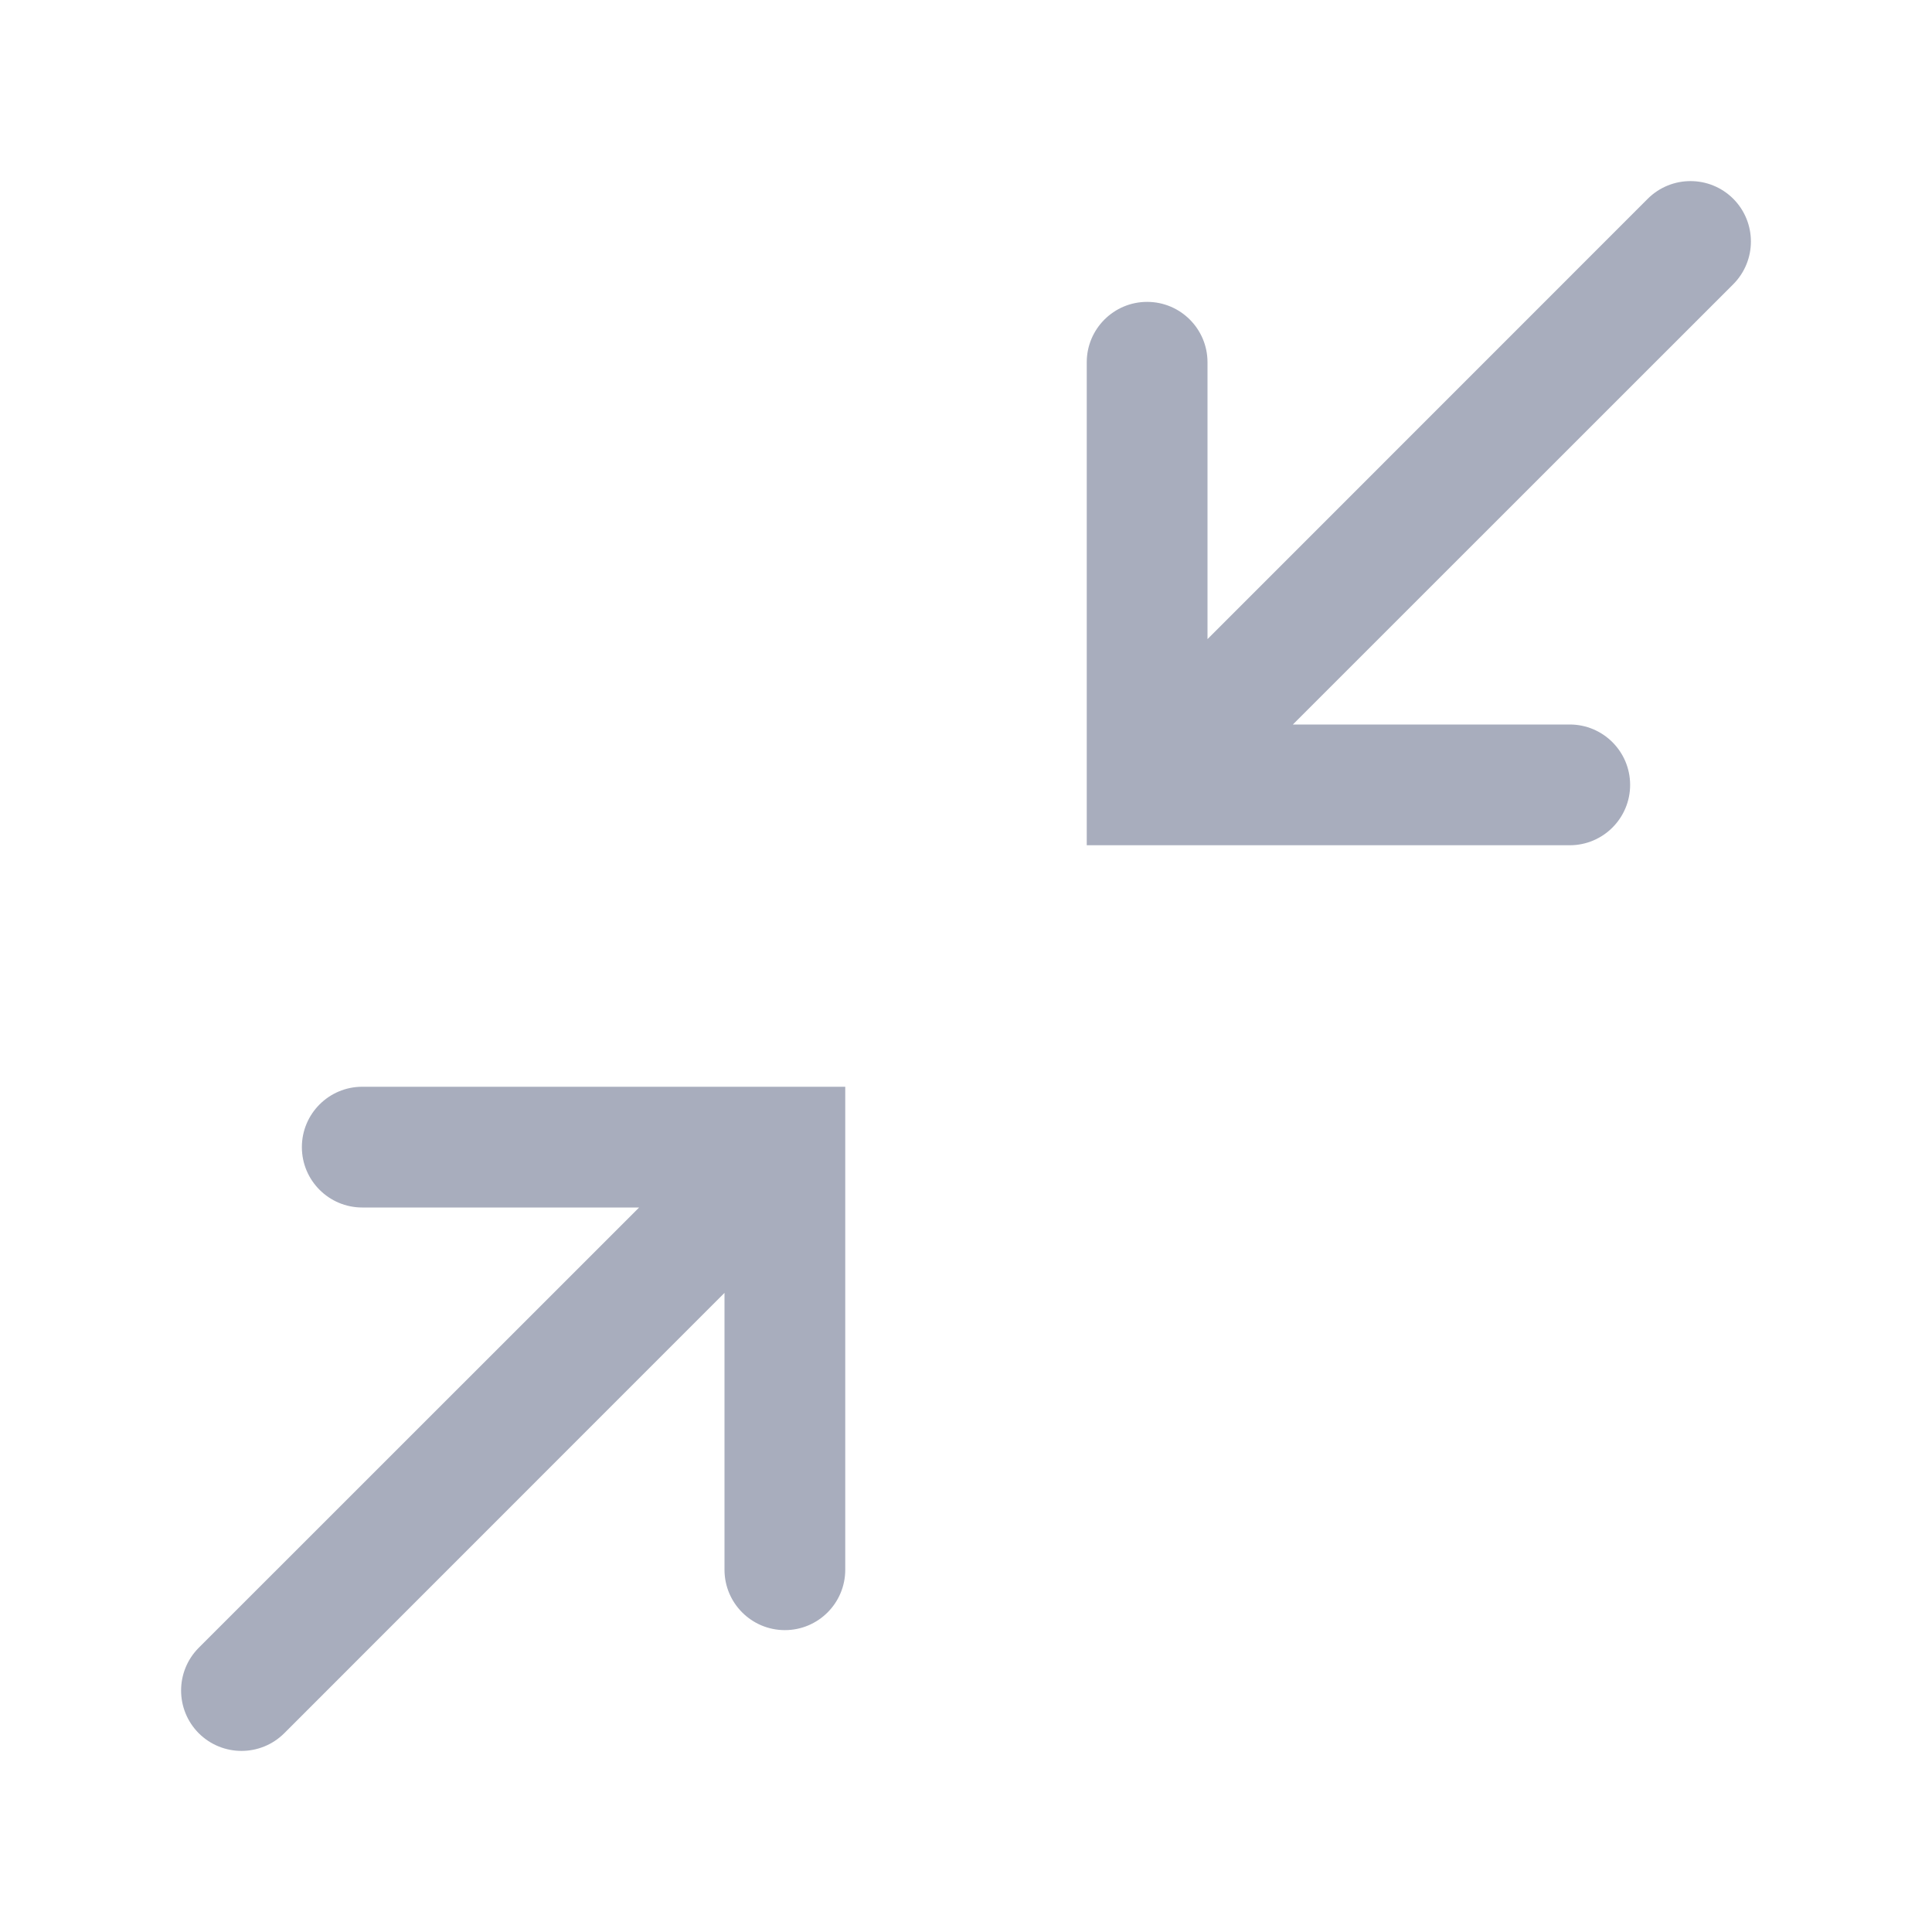
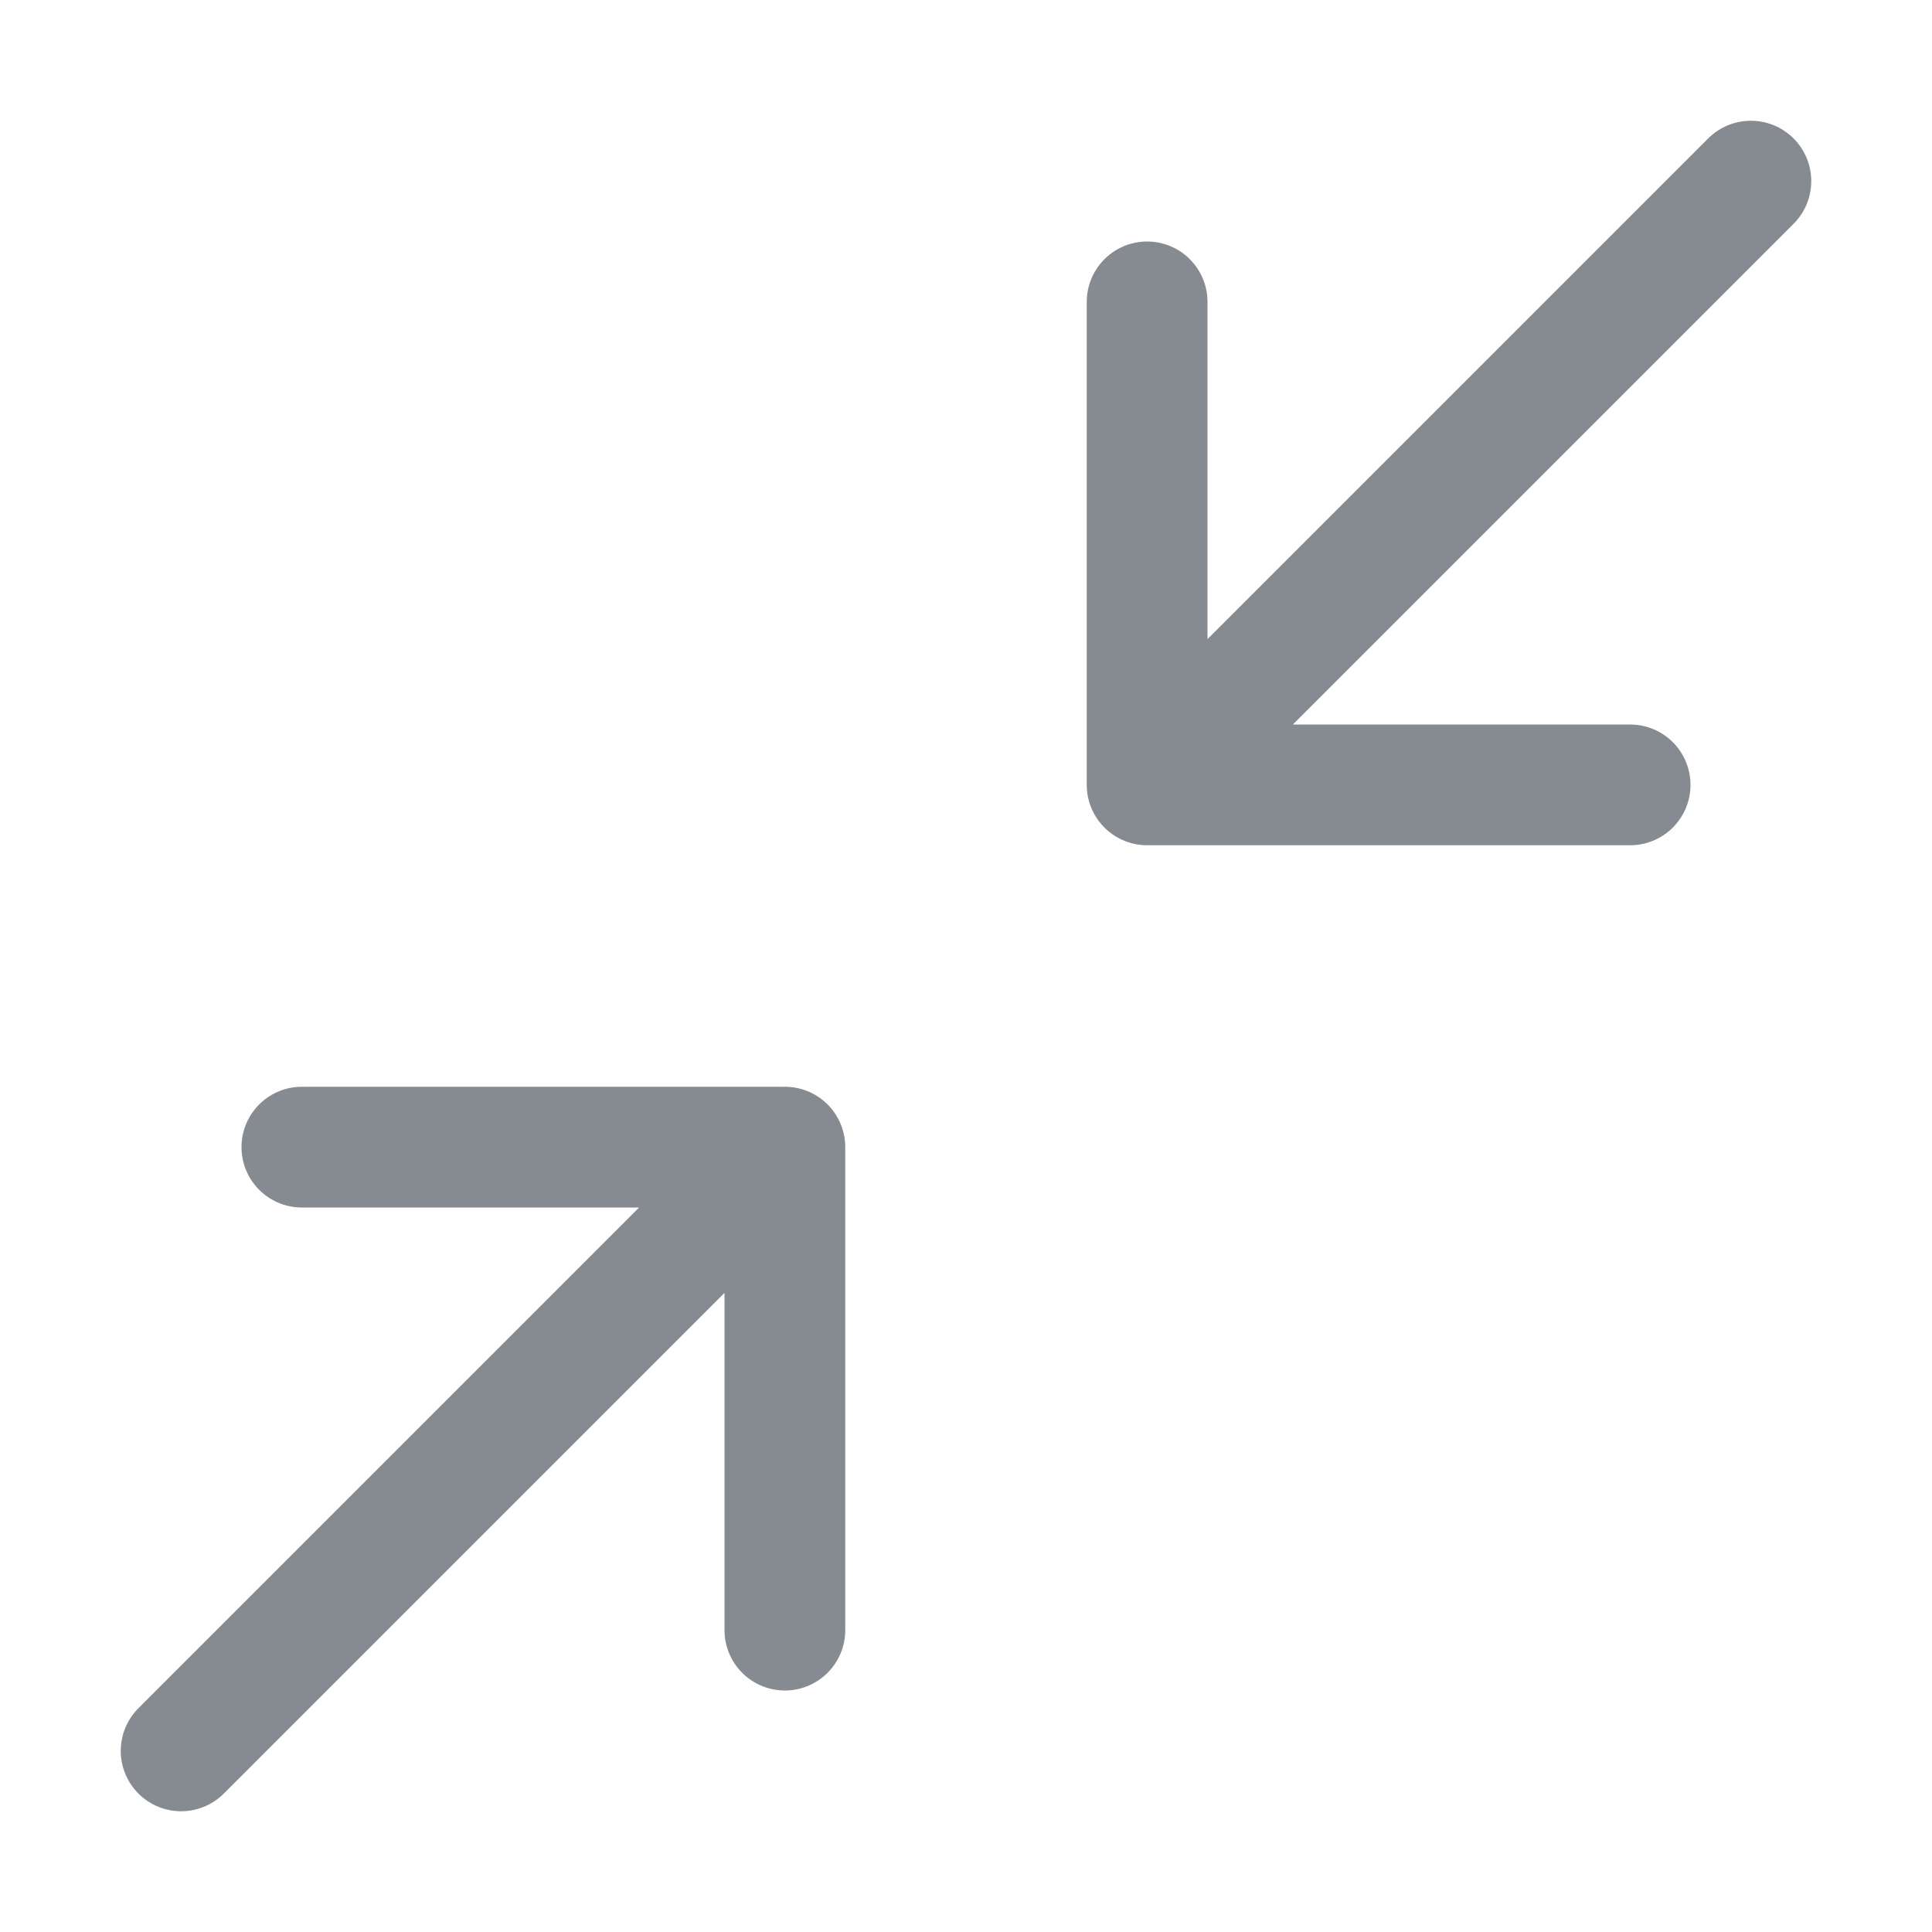
<svg xmlns="http://www.w3.org/2000/svg" width="16" height="16" viewBox="0 0 16 16" fill="none">
-   <path fill-rule="evenodd" clip-rule="evenodd" d="M14.354 2.354C14.549 2.158 14.549 1.842 14.354 1.646C14.158 1.451 13.842 1.451 13.646 1.646L10 5.293V3C10 2.724 9.776 2.5 9.5 2.5C9.224 2.5 9 2.724 9 3L9 6.5V7H9.5H13C13.276 7 13.5 6.776 13.5 6.5C13.5 6.224 13.276 6 13 6H10.707L14.354 2.354ZM1.646 13.646C1.451 13.842 1.451 14.158 1.646 14.354C1.842 14.549 2.158 14.549 2.354 14.354L6 10.707L6 13C6 13.276 6.224 13.5 6.5 13.5C6.776 13.5 7 13.276 7 13L7 9.5V9H6.5H3C2.724 9 2.5 9.224 2.5 9.5C2.5 9.776 2.724 10 3 10H5.293L1.646 13.646Z" fill="#A8ADBD" />
+   <path d="M1.5 14.5L6 10M14.5 1.5L10 6M2.5 9.5H6.5L6.5 13.5M13.5 6.5L9.5 6.5V2.5" stroke="#868A91" stroke-linecap="round" stroke-linejoin="round" />
</svg>
